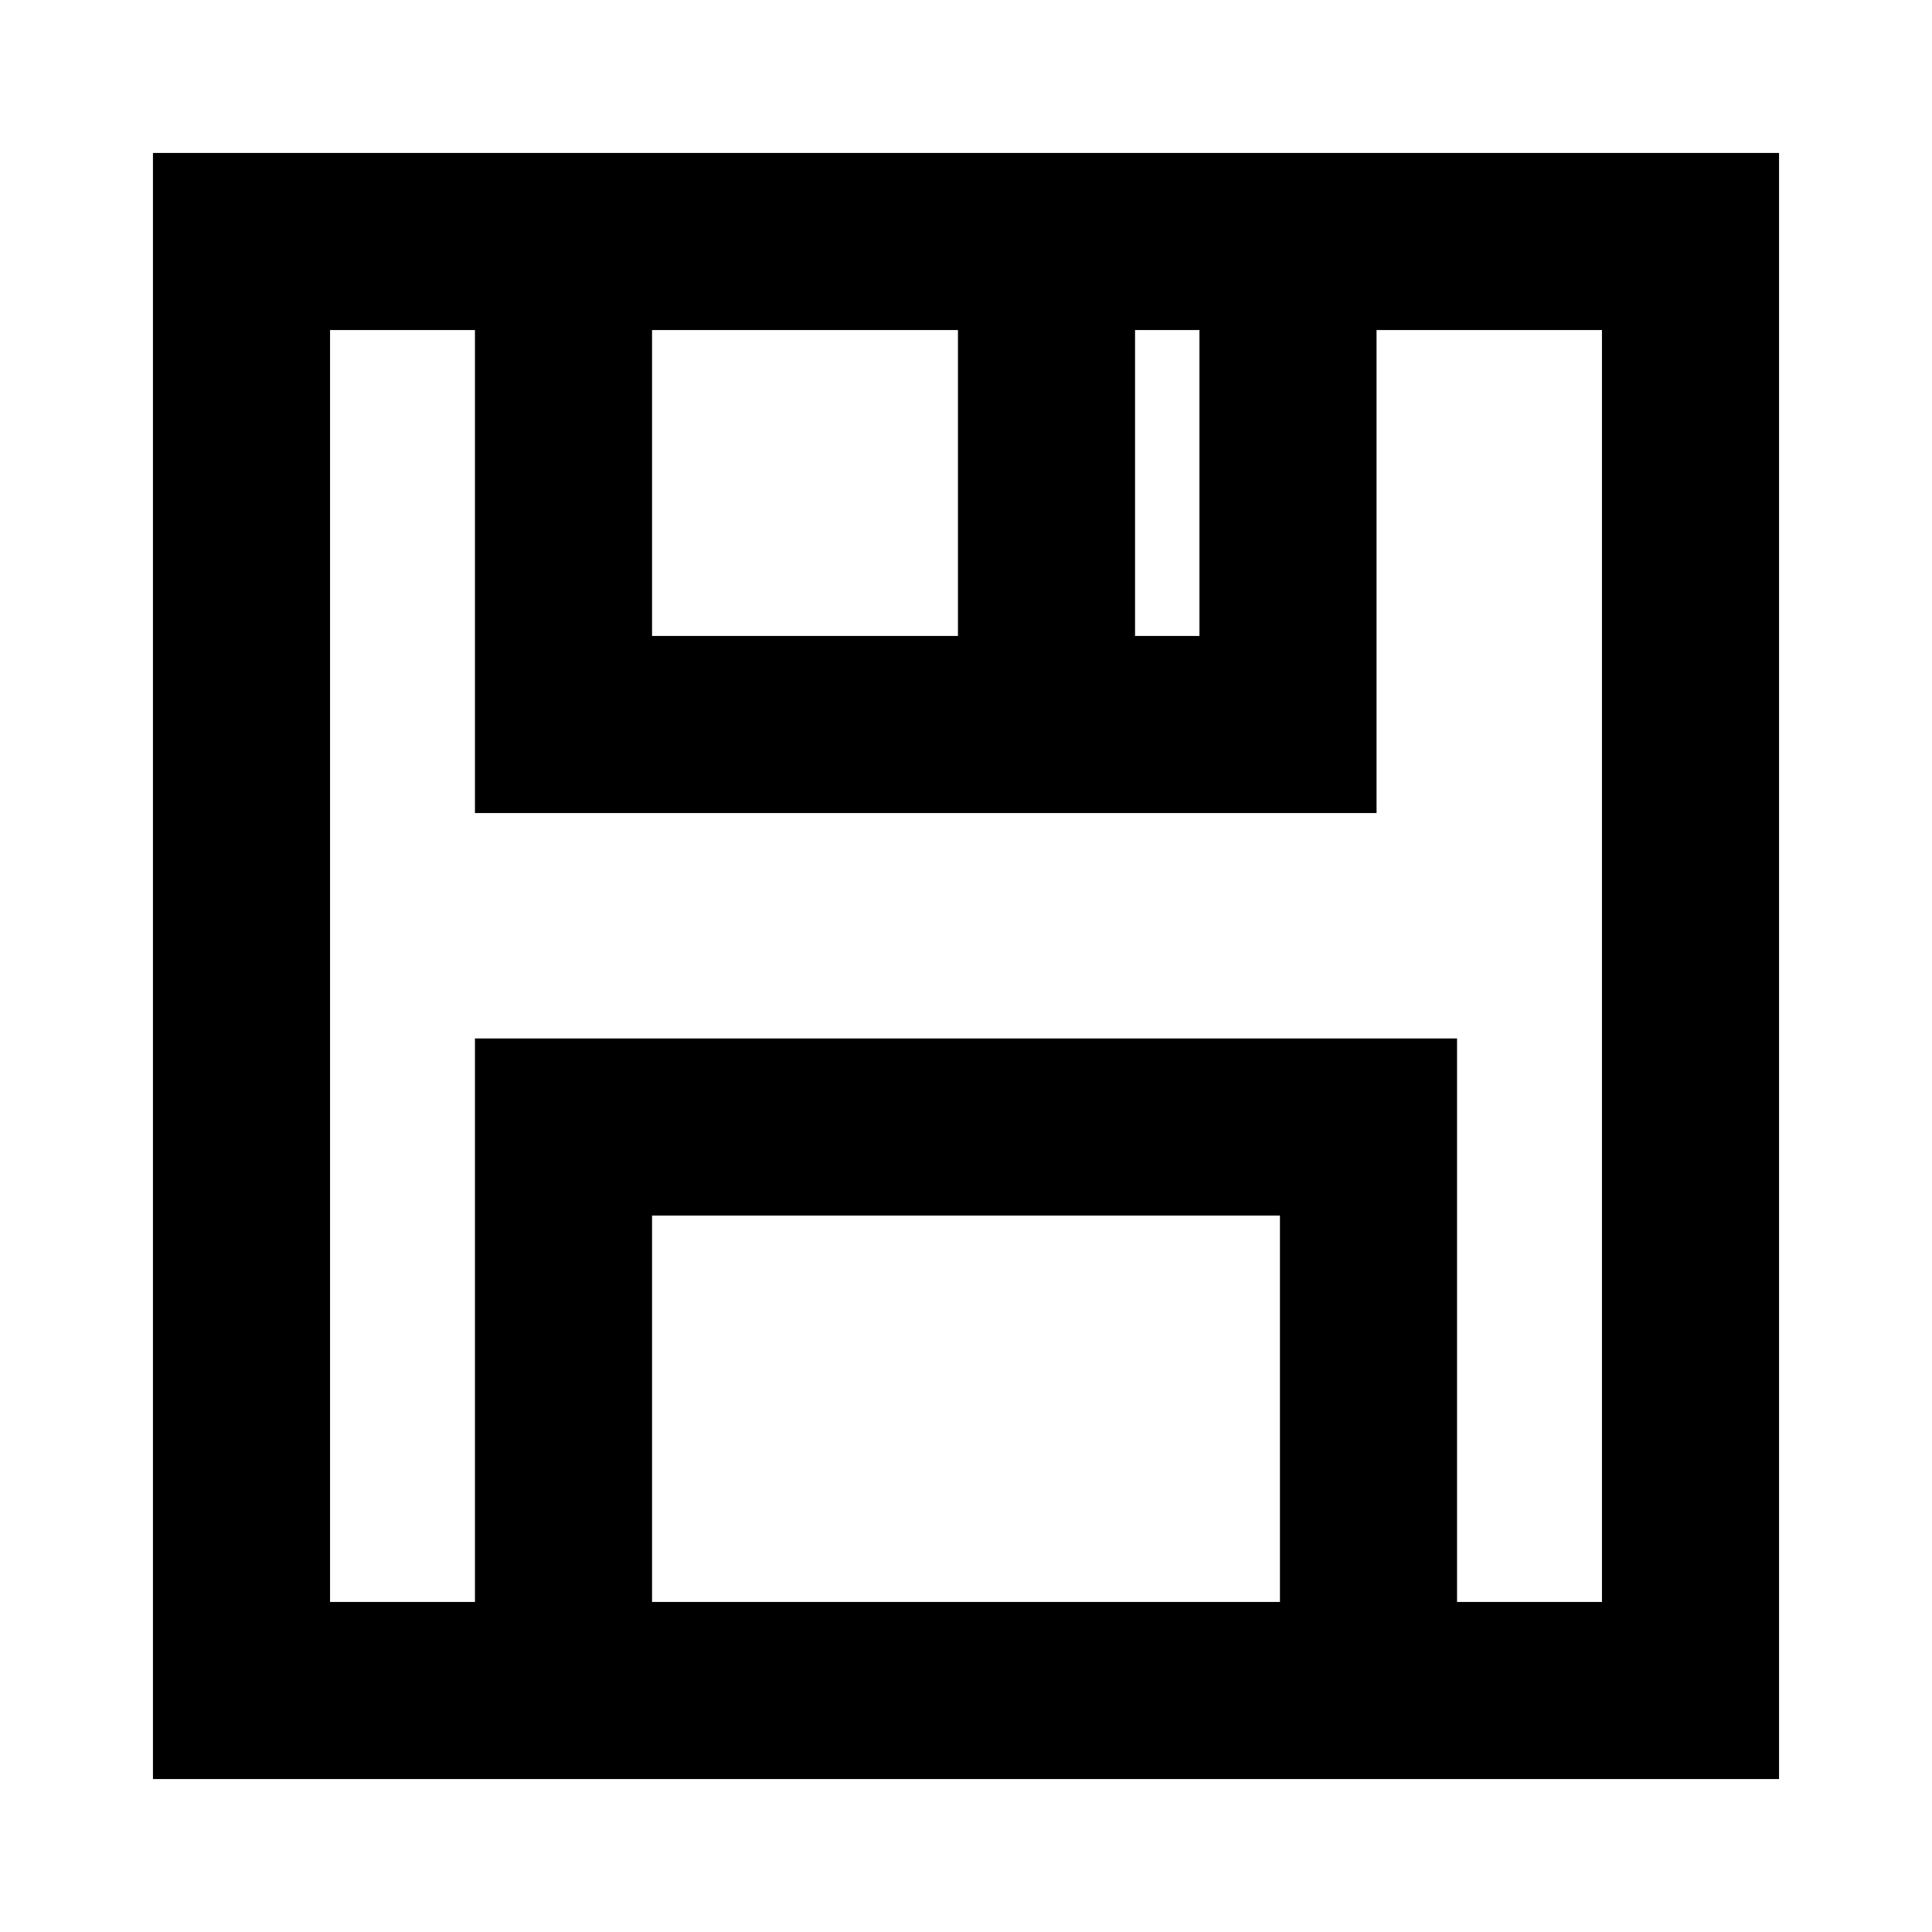
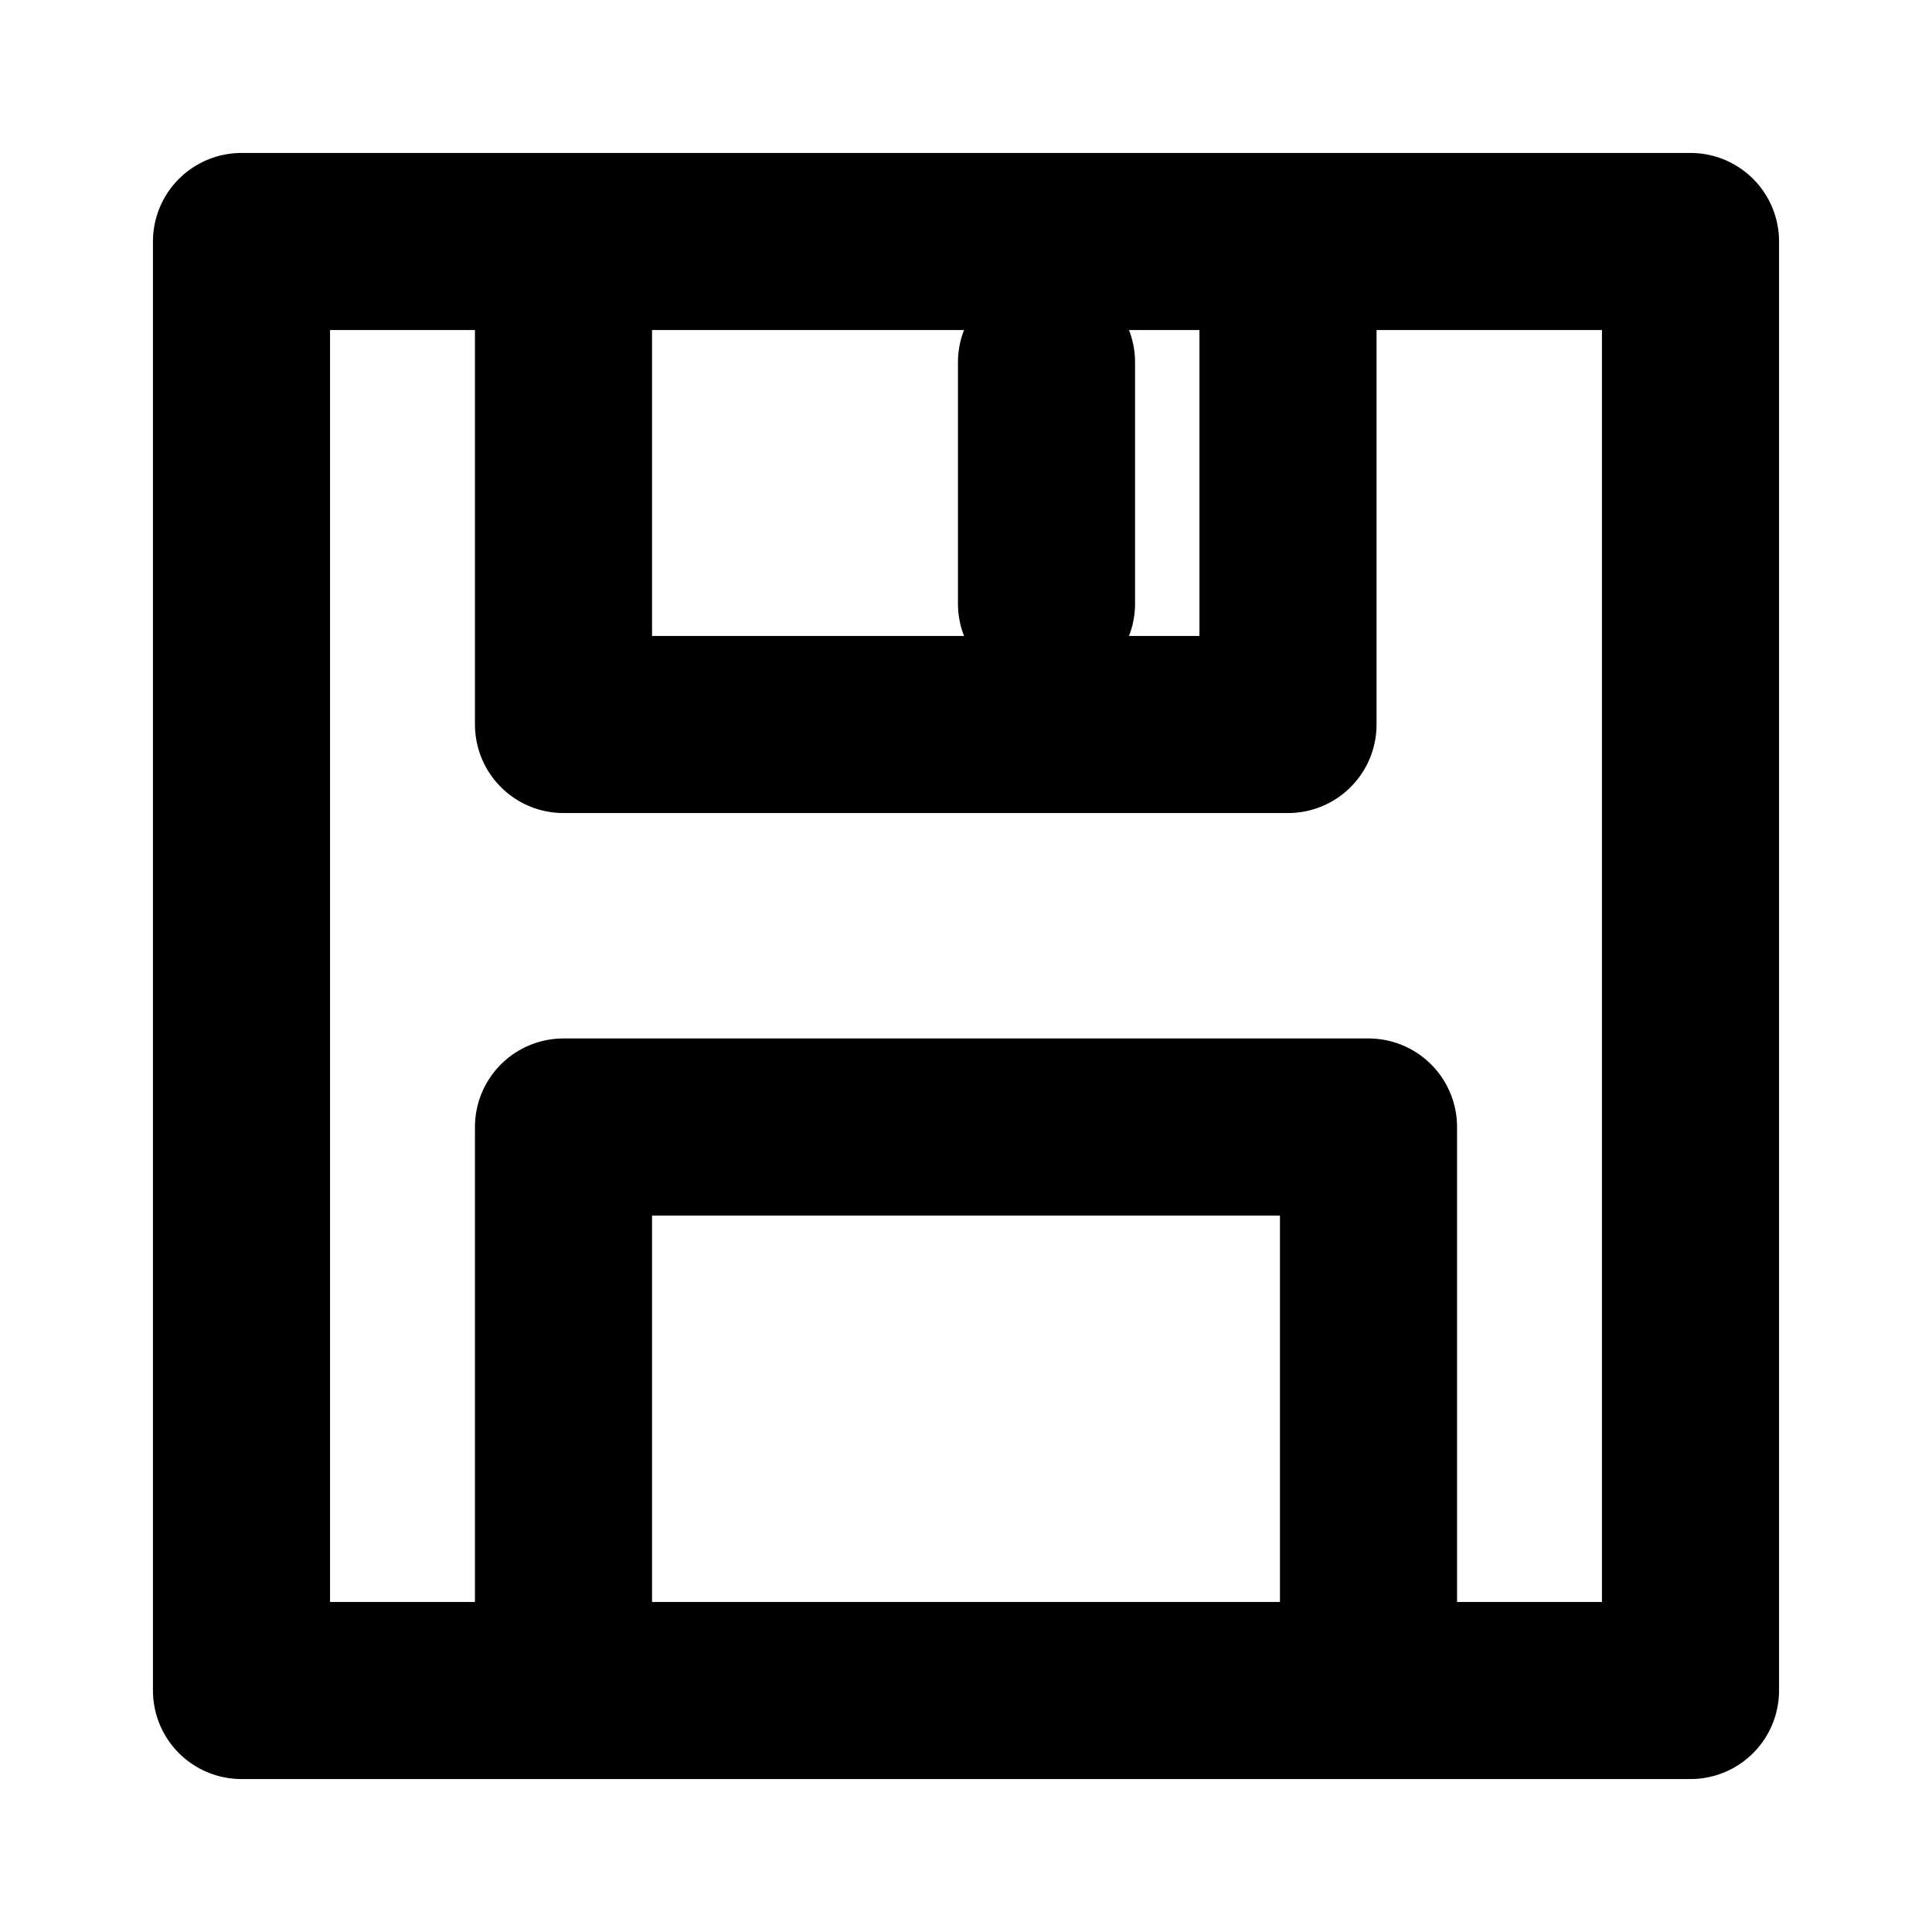
<svg xmlns="http://www.w3.org/2000/svg" width="24" height="24" viewBox="0 0 24 24">
-   <path d="M3 3 H21 V21 H3 Z M7 3 V9 H16 V3 M13 4.5 V7.5 M7 21 V14 H17 V21" fill="none" stroke="#000000" stroke-width="2.2" stroke-linecap="square" stroke-linejoin="miter" />
+   <path d="M3 3 H21 V21 H3 Z M7 3 V9 H16 V3 M13 4.5 V7.5 M7 21 V14 H17 V21" fill="none" stroke="#000000" stroke-width="2.2" stroke-linecap="round" stroke-linejoin="round" />
</svg>
